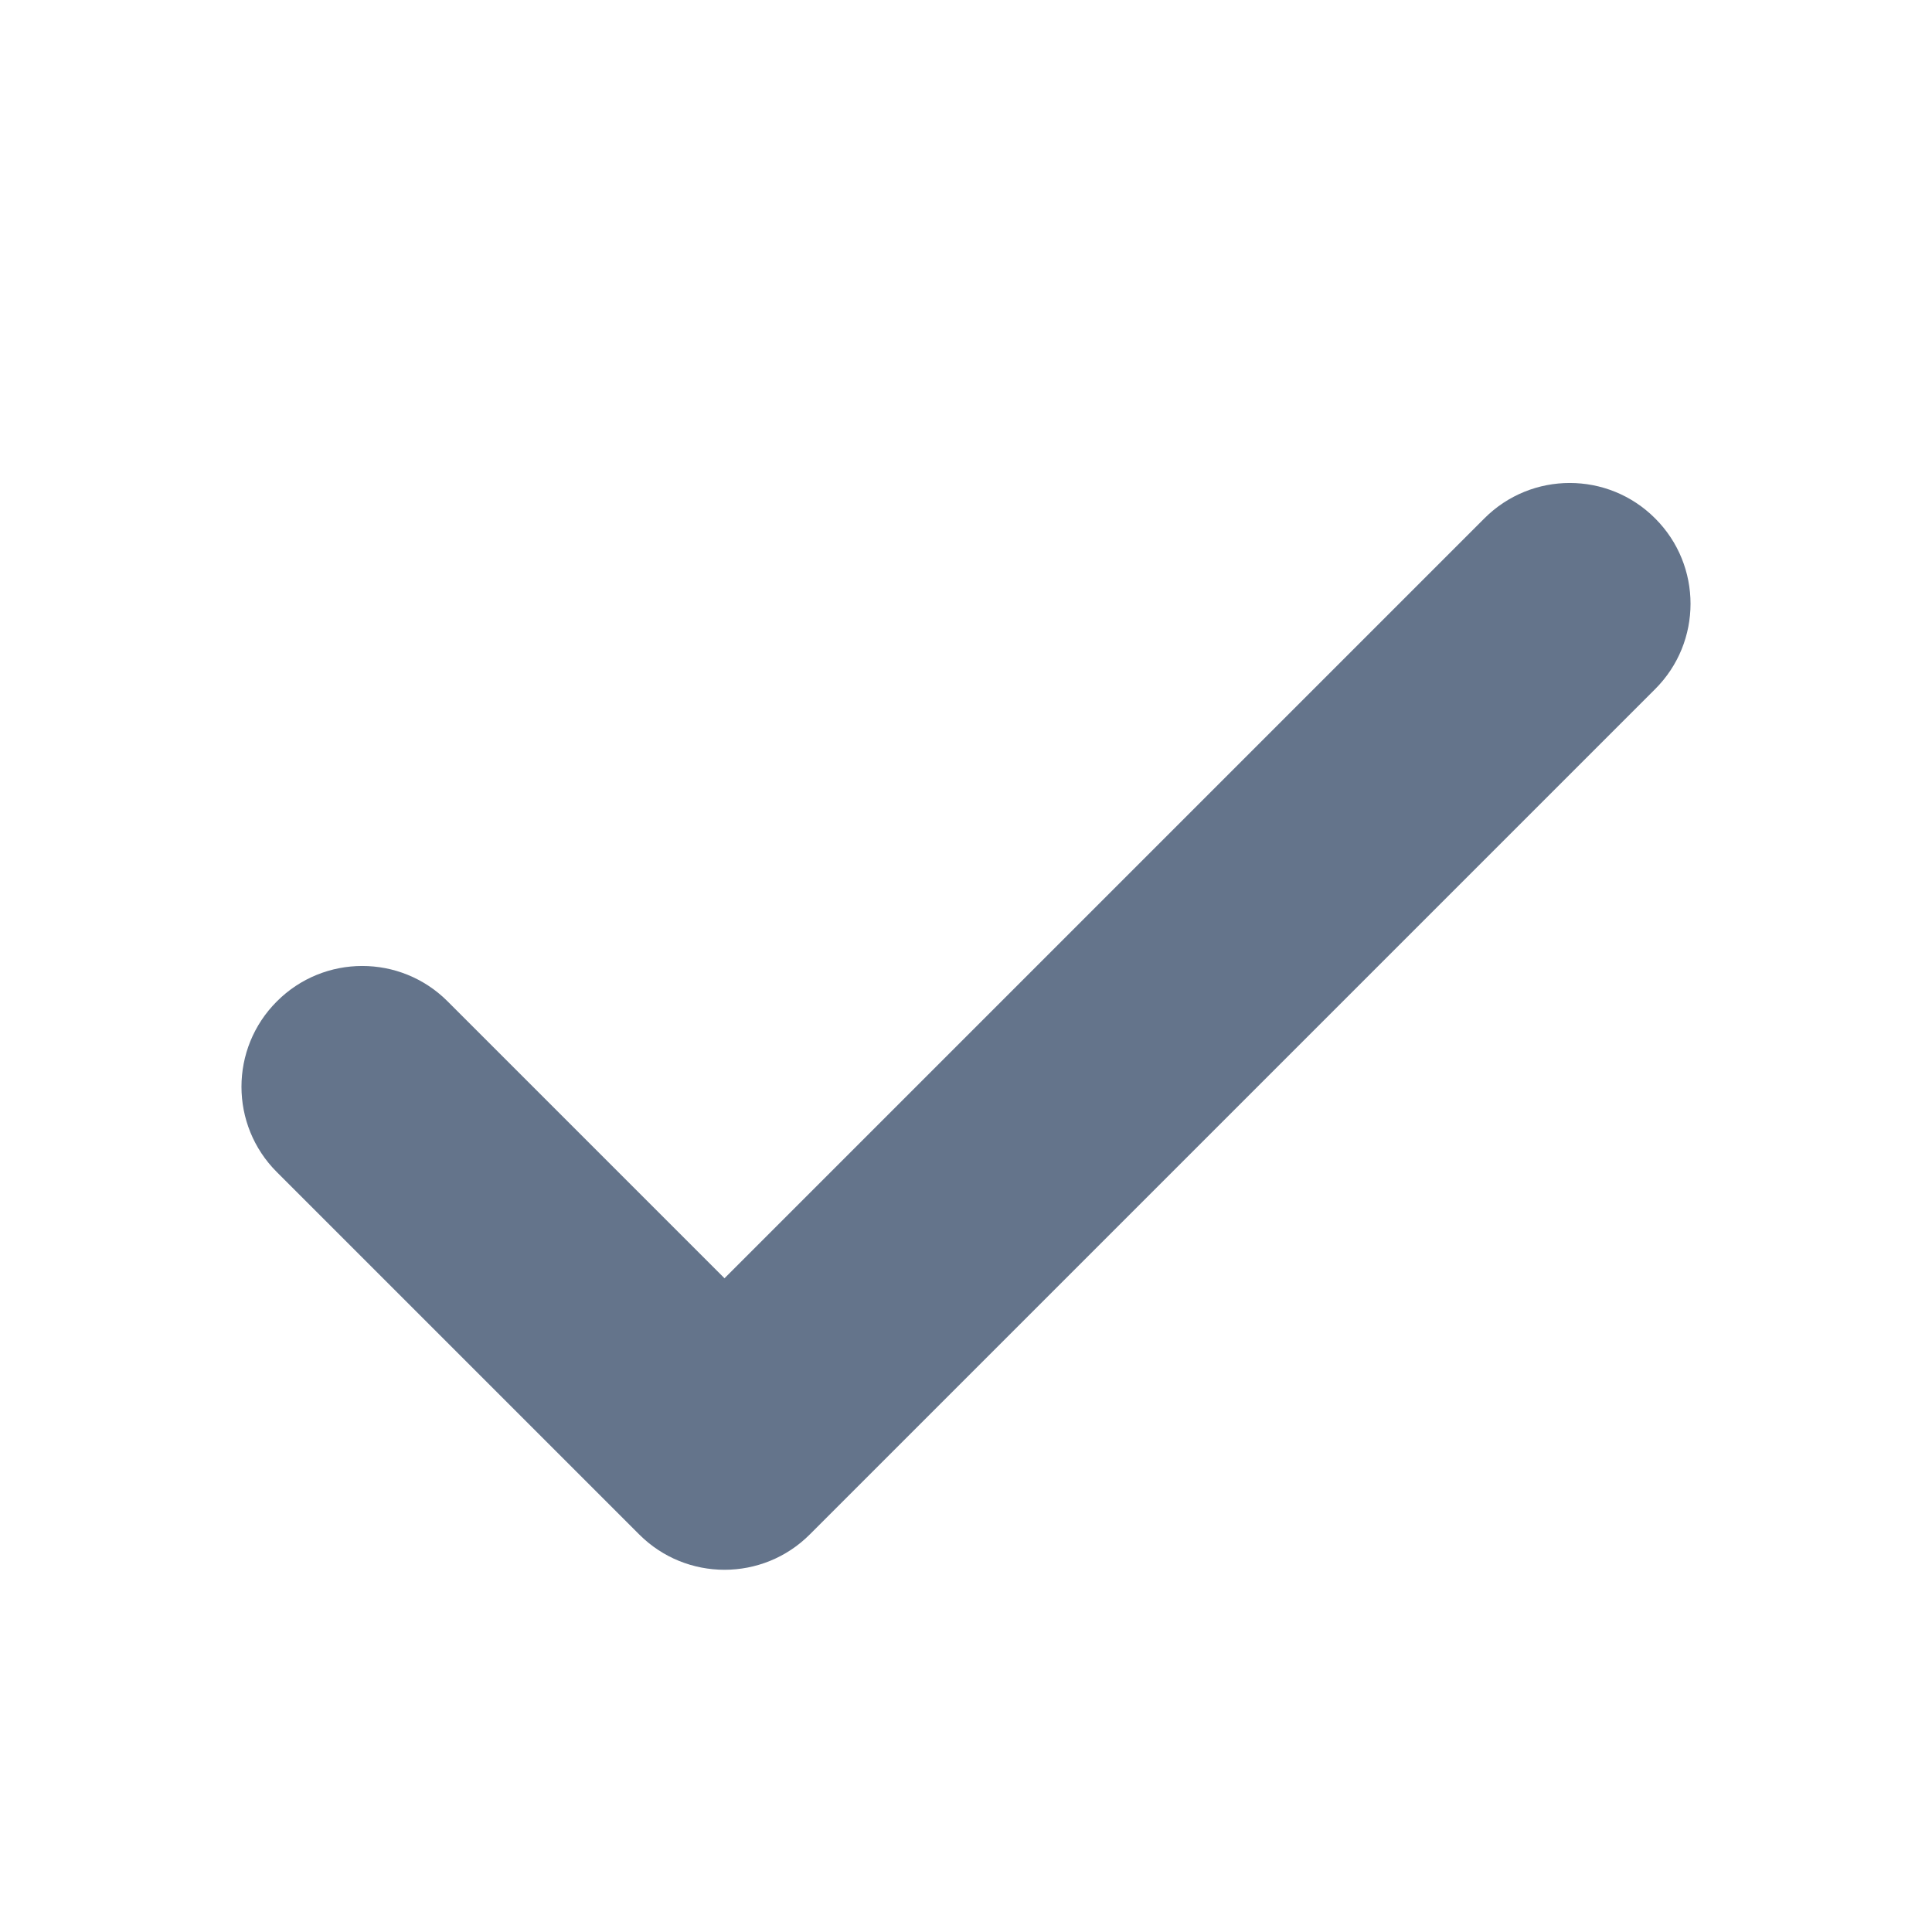
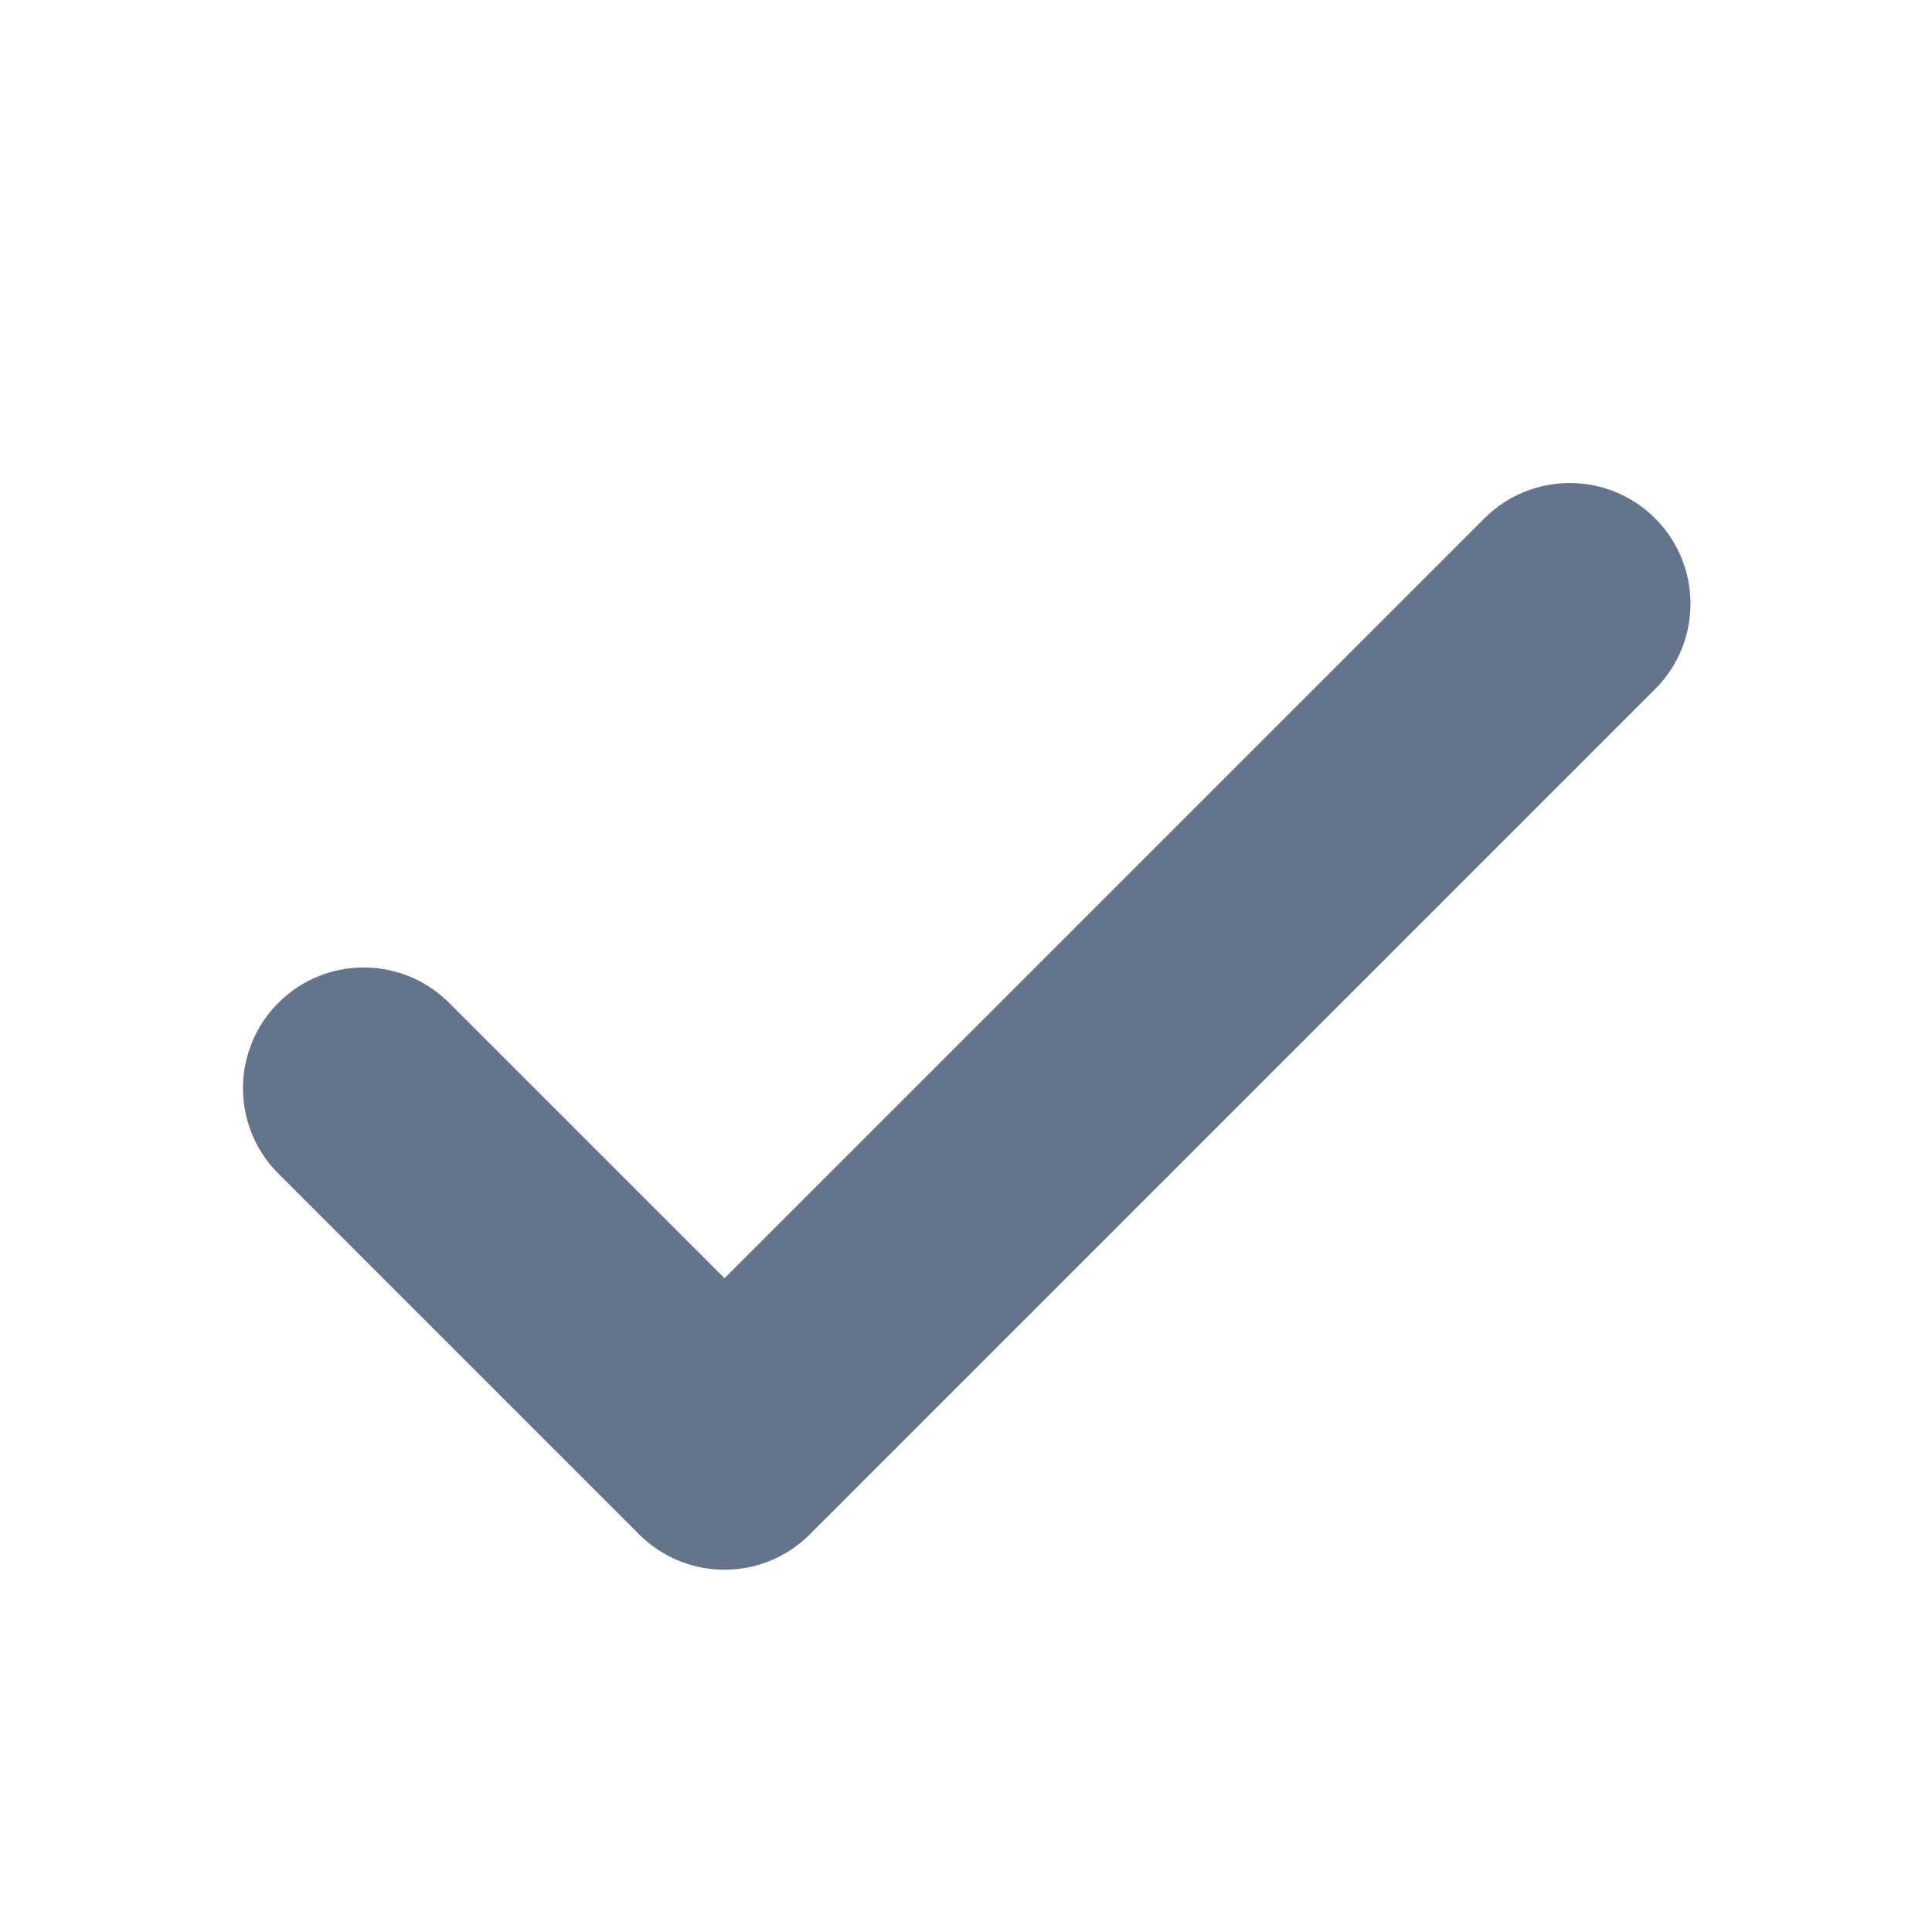
- <svg xmlns="http://www.w3.org/2000/svg" width="16" height="16" viewBox="0 0 16 16" fill="none">
-   <path fill-rule="evenodd" clip-rule="evenodd" d="M13.707 4.293C14.098 4.683 14.098 5.317 13.707 5.707L6.707 12.707C6.317 13.098 5.683 13.098 5.293 12.707L2.293 9.707C1.902 9.317 1.902 8.683 2.293 8.293C2.683 7.902 3.317 7.902 3.707 8.293L6 10.586L12.293 4.293C12.683 3.902 13.317 3.902 13.707 4.293Z" fill="#64748B" />
+ <svg xmlns="http://www.w3.org/2000/svg" width="16" height="16" fill="none">
+   <path fill="#64748B" fill-rule="evenodd" d="M13.707 4.293a1 1 0 0 1 0 1.414l-7 7a1 1 0 0 1-1.414 0l-3-3a1 1 0 0 1 1.414-1.414L6 10.586l6.293-6.293a1 1 0 0 1 1.414 0Z" clip-rule="evenodd" />
</svg>
